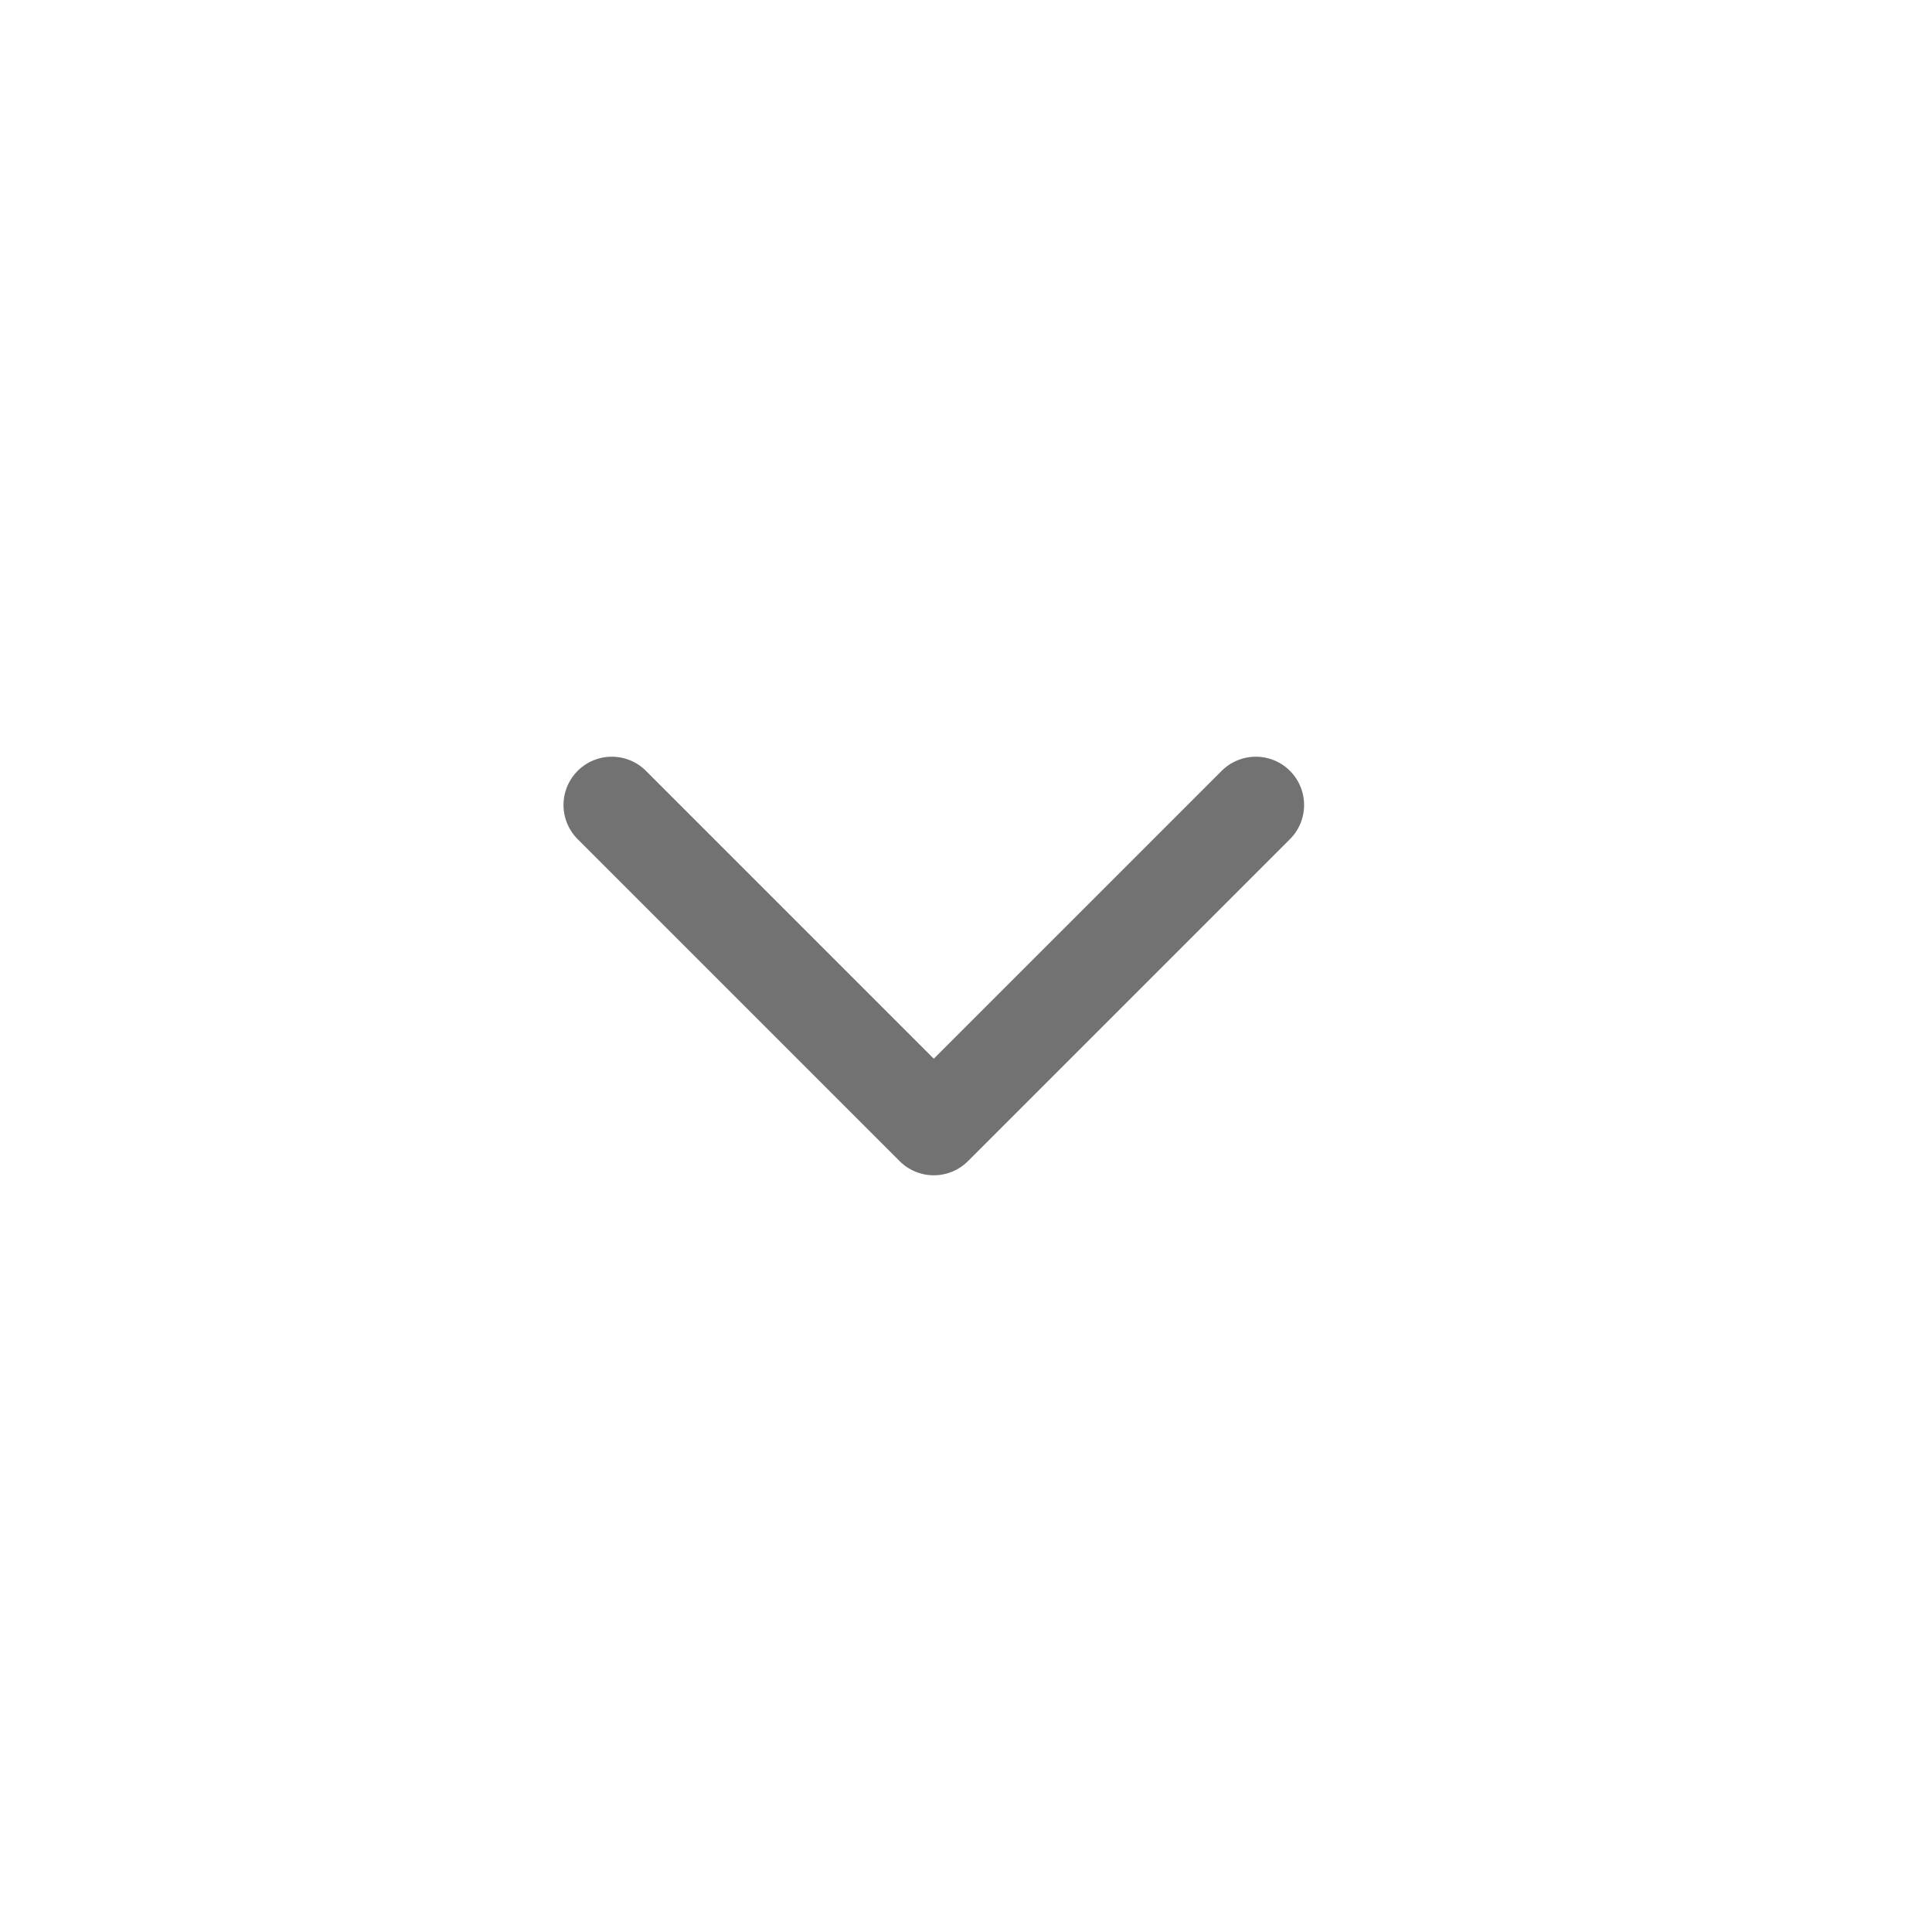
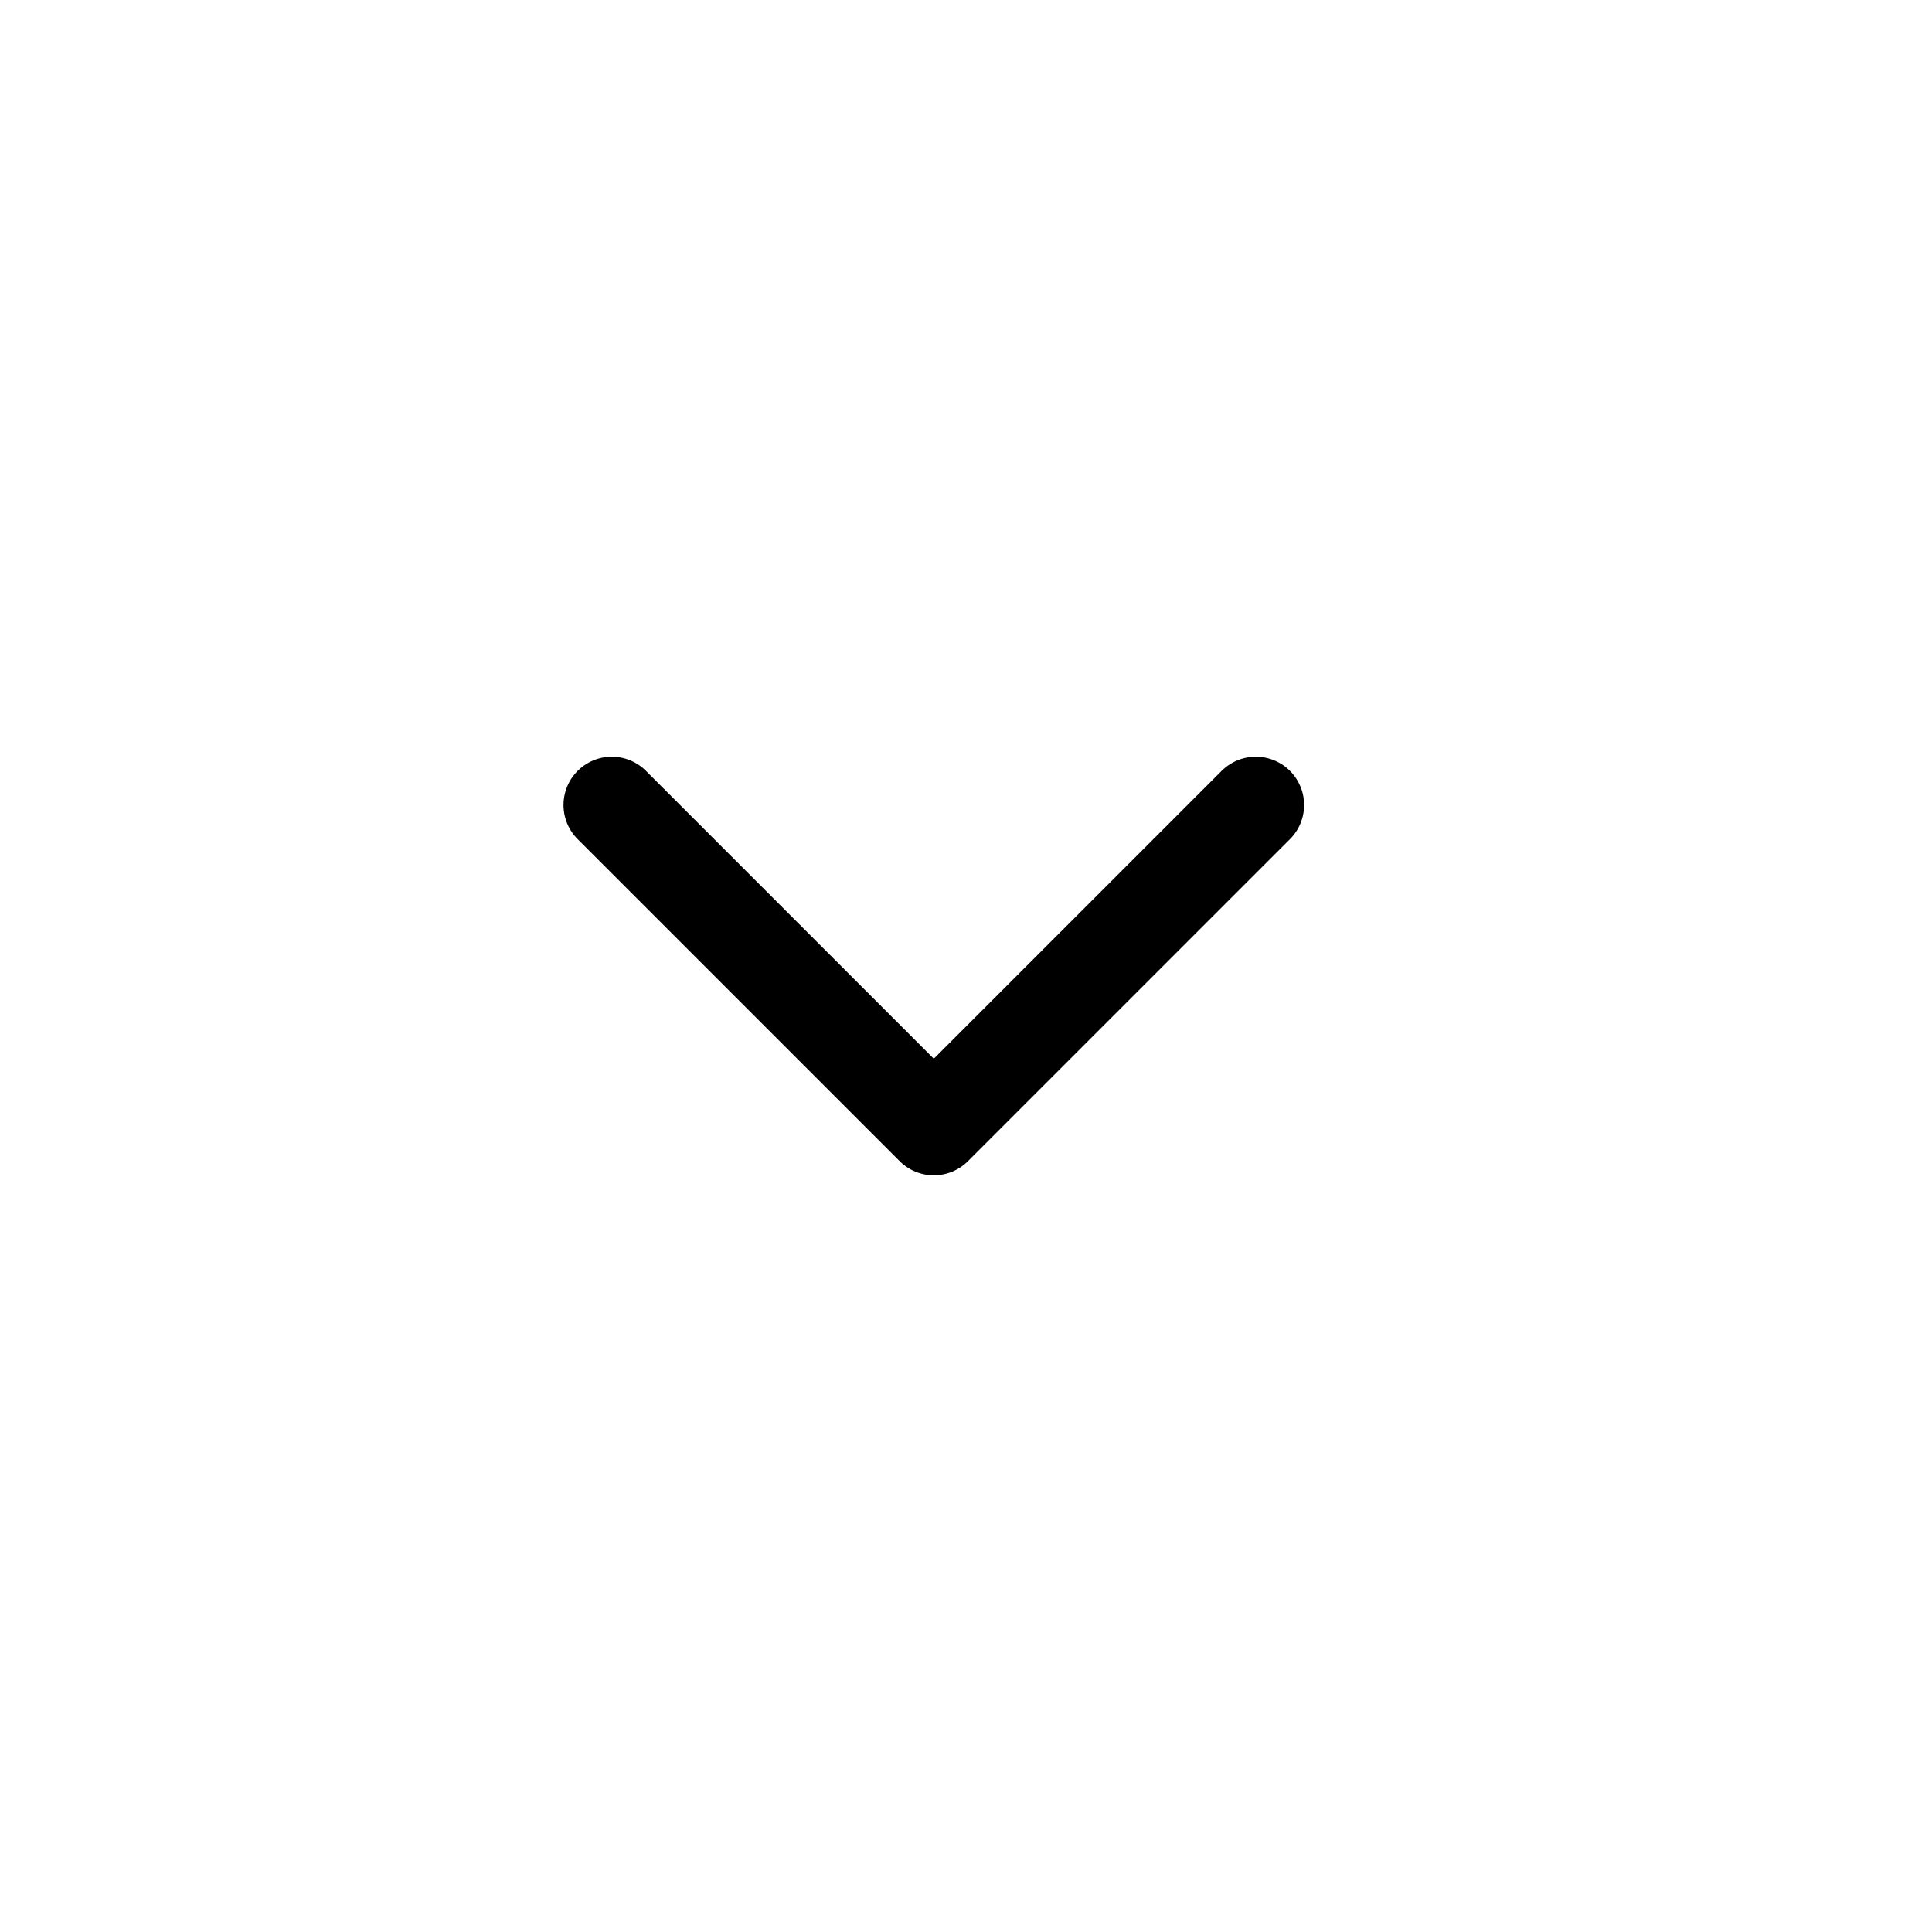
<svg xmlns="http://www.w3.org/2000/svg" width="30" height="30" viewBox="0 0 30 30">
-   <path stroke="#727272" stroke-width="1.5" stroke-linecap="round" stroke-linejoin="round" d="m9.5 12.5 5 5 5-5" fill="none" fill-rule="evenodd" />
+   <path stroke="currentColor" stroke-width="1.5" stroke-linecap="round" stroke-linejoin="round" d="m9.5 12.5 5 5 5-5" fill="none" fill-rule="evenodd" />
</svg>
